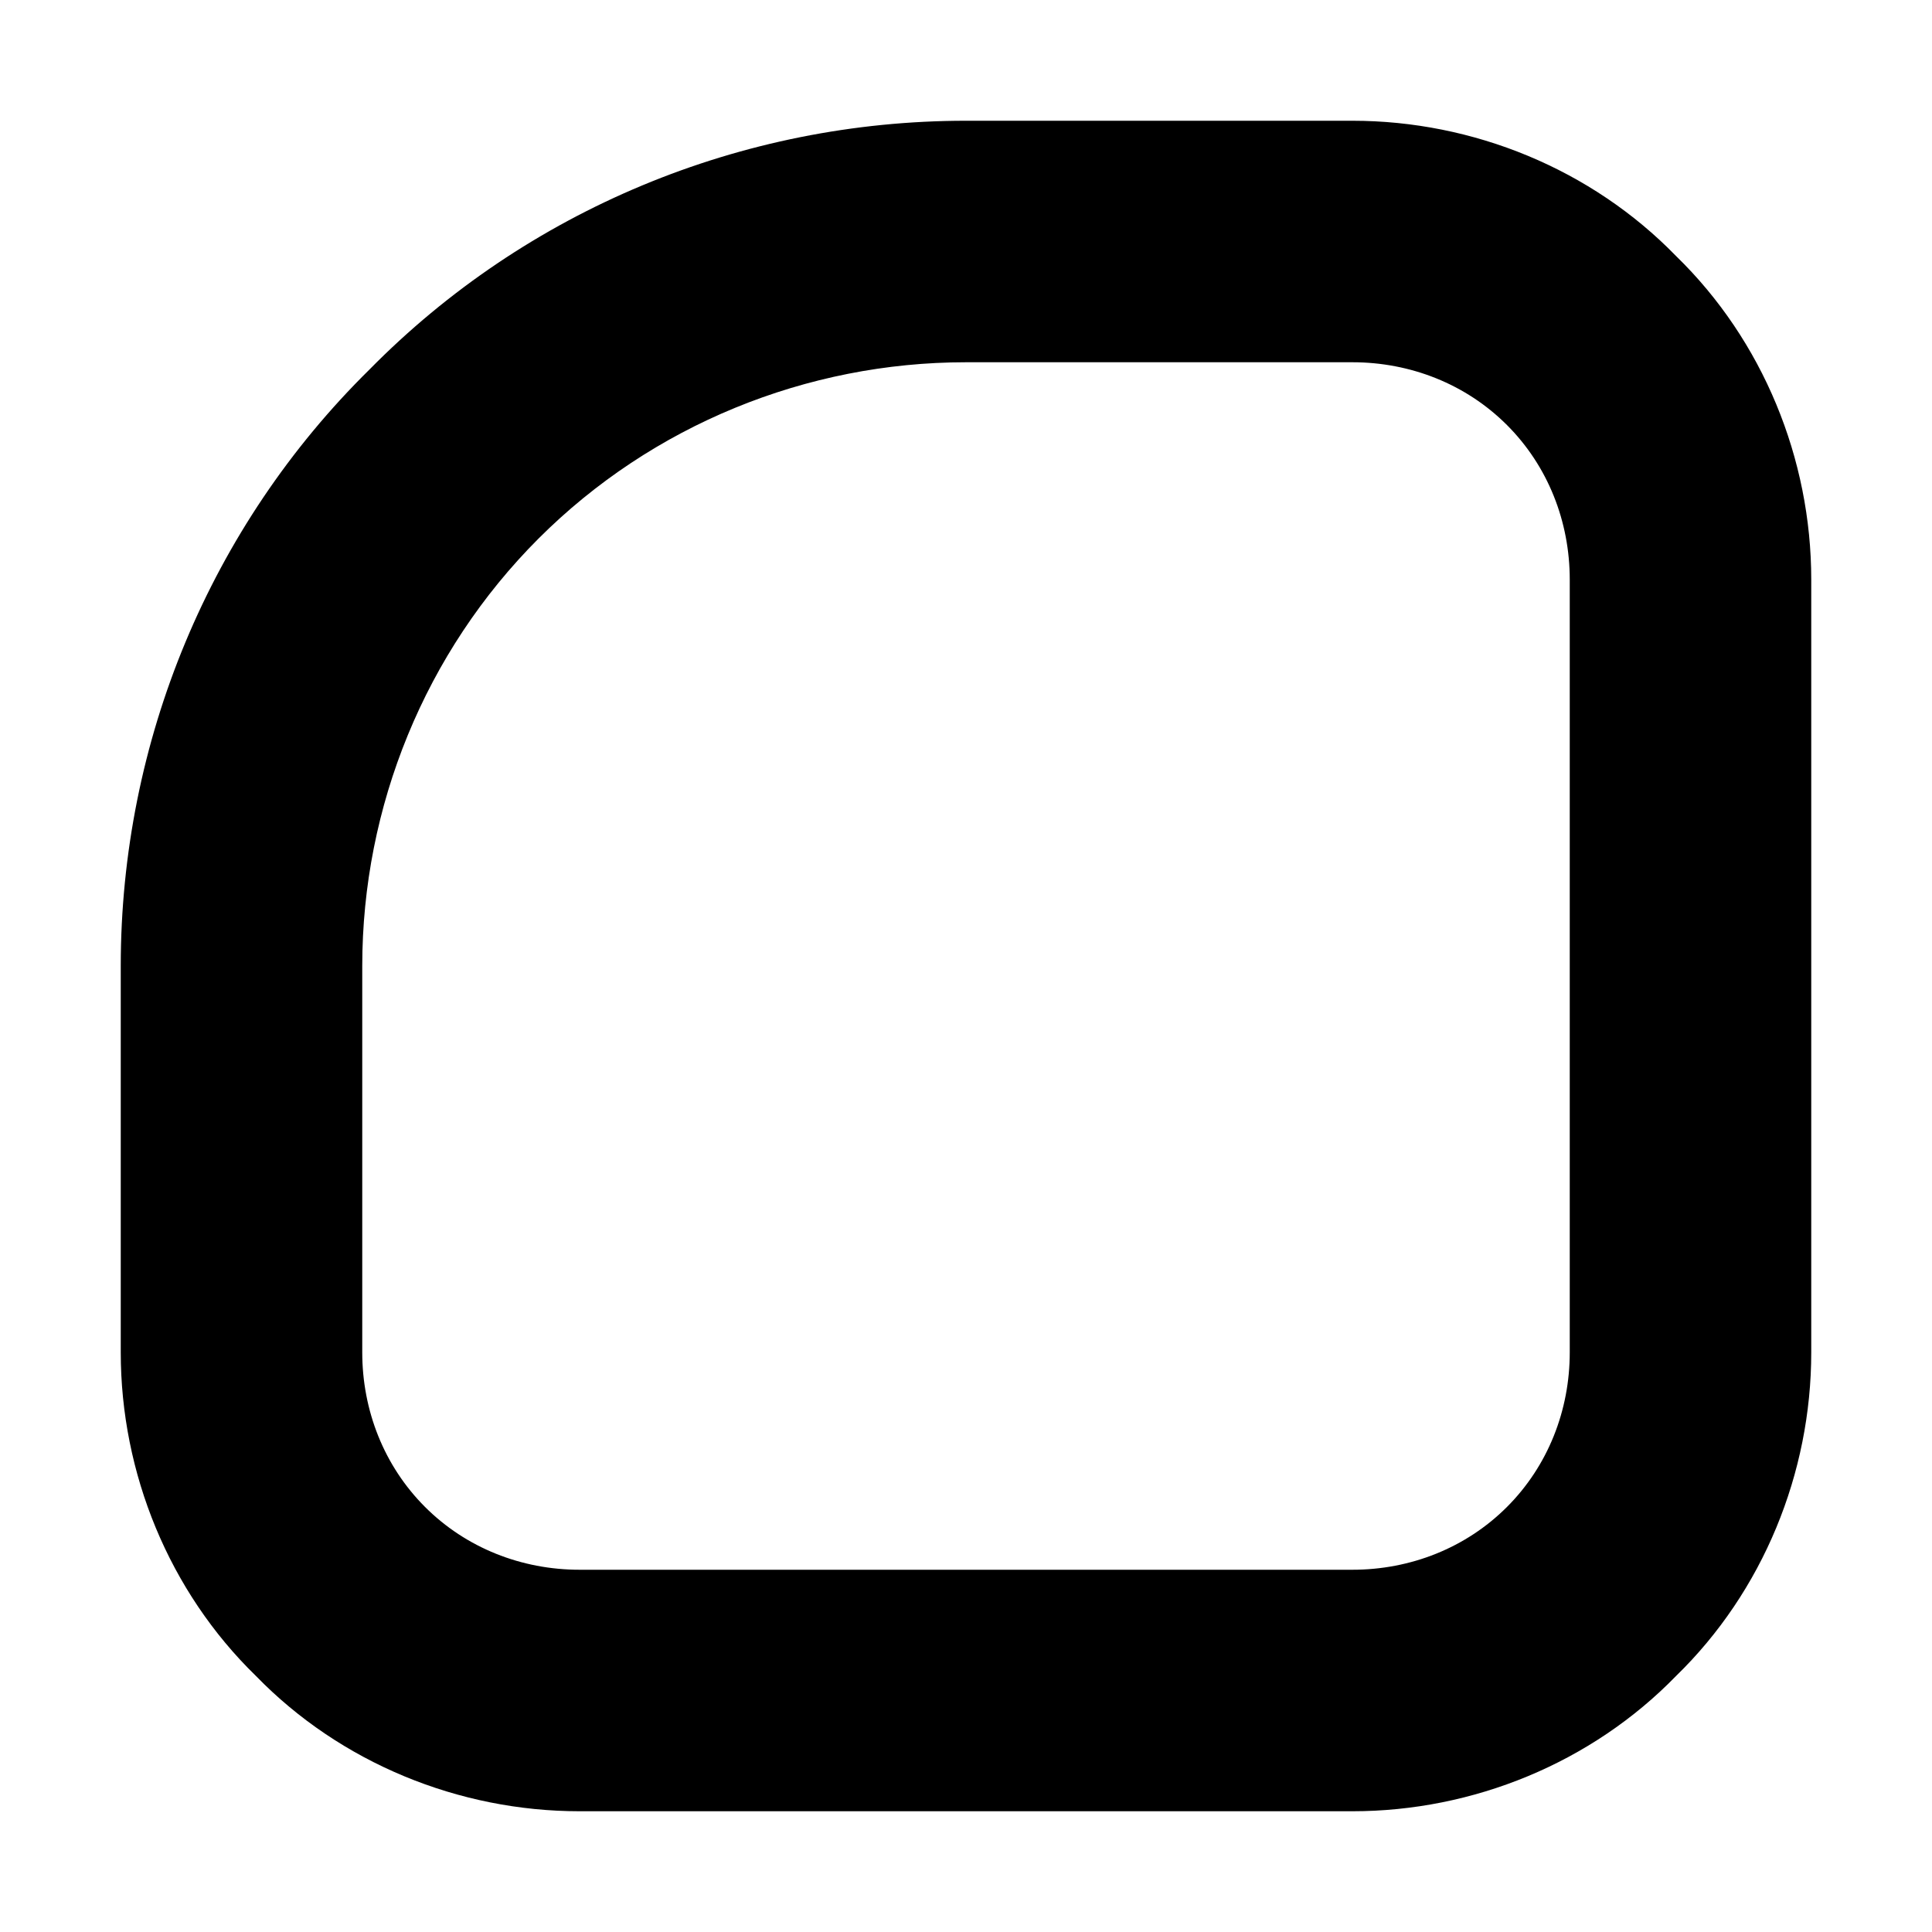
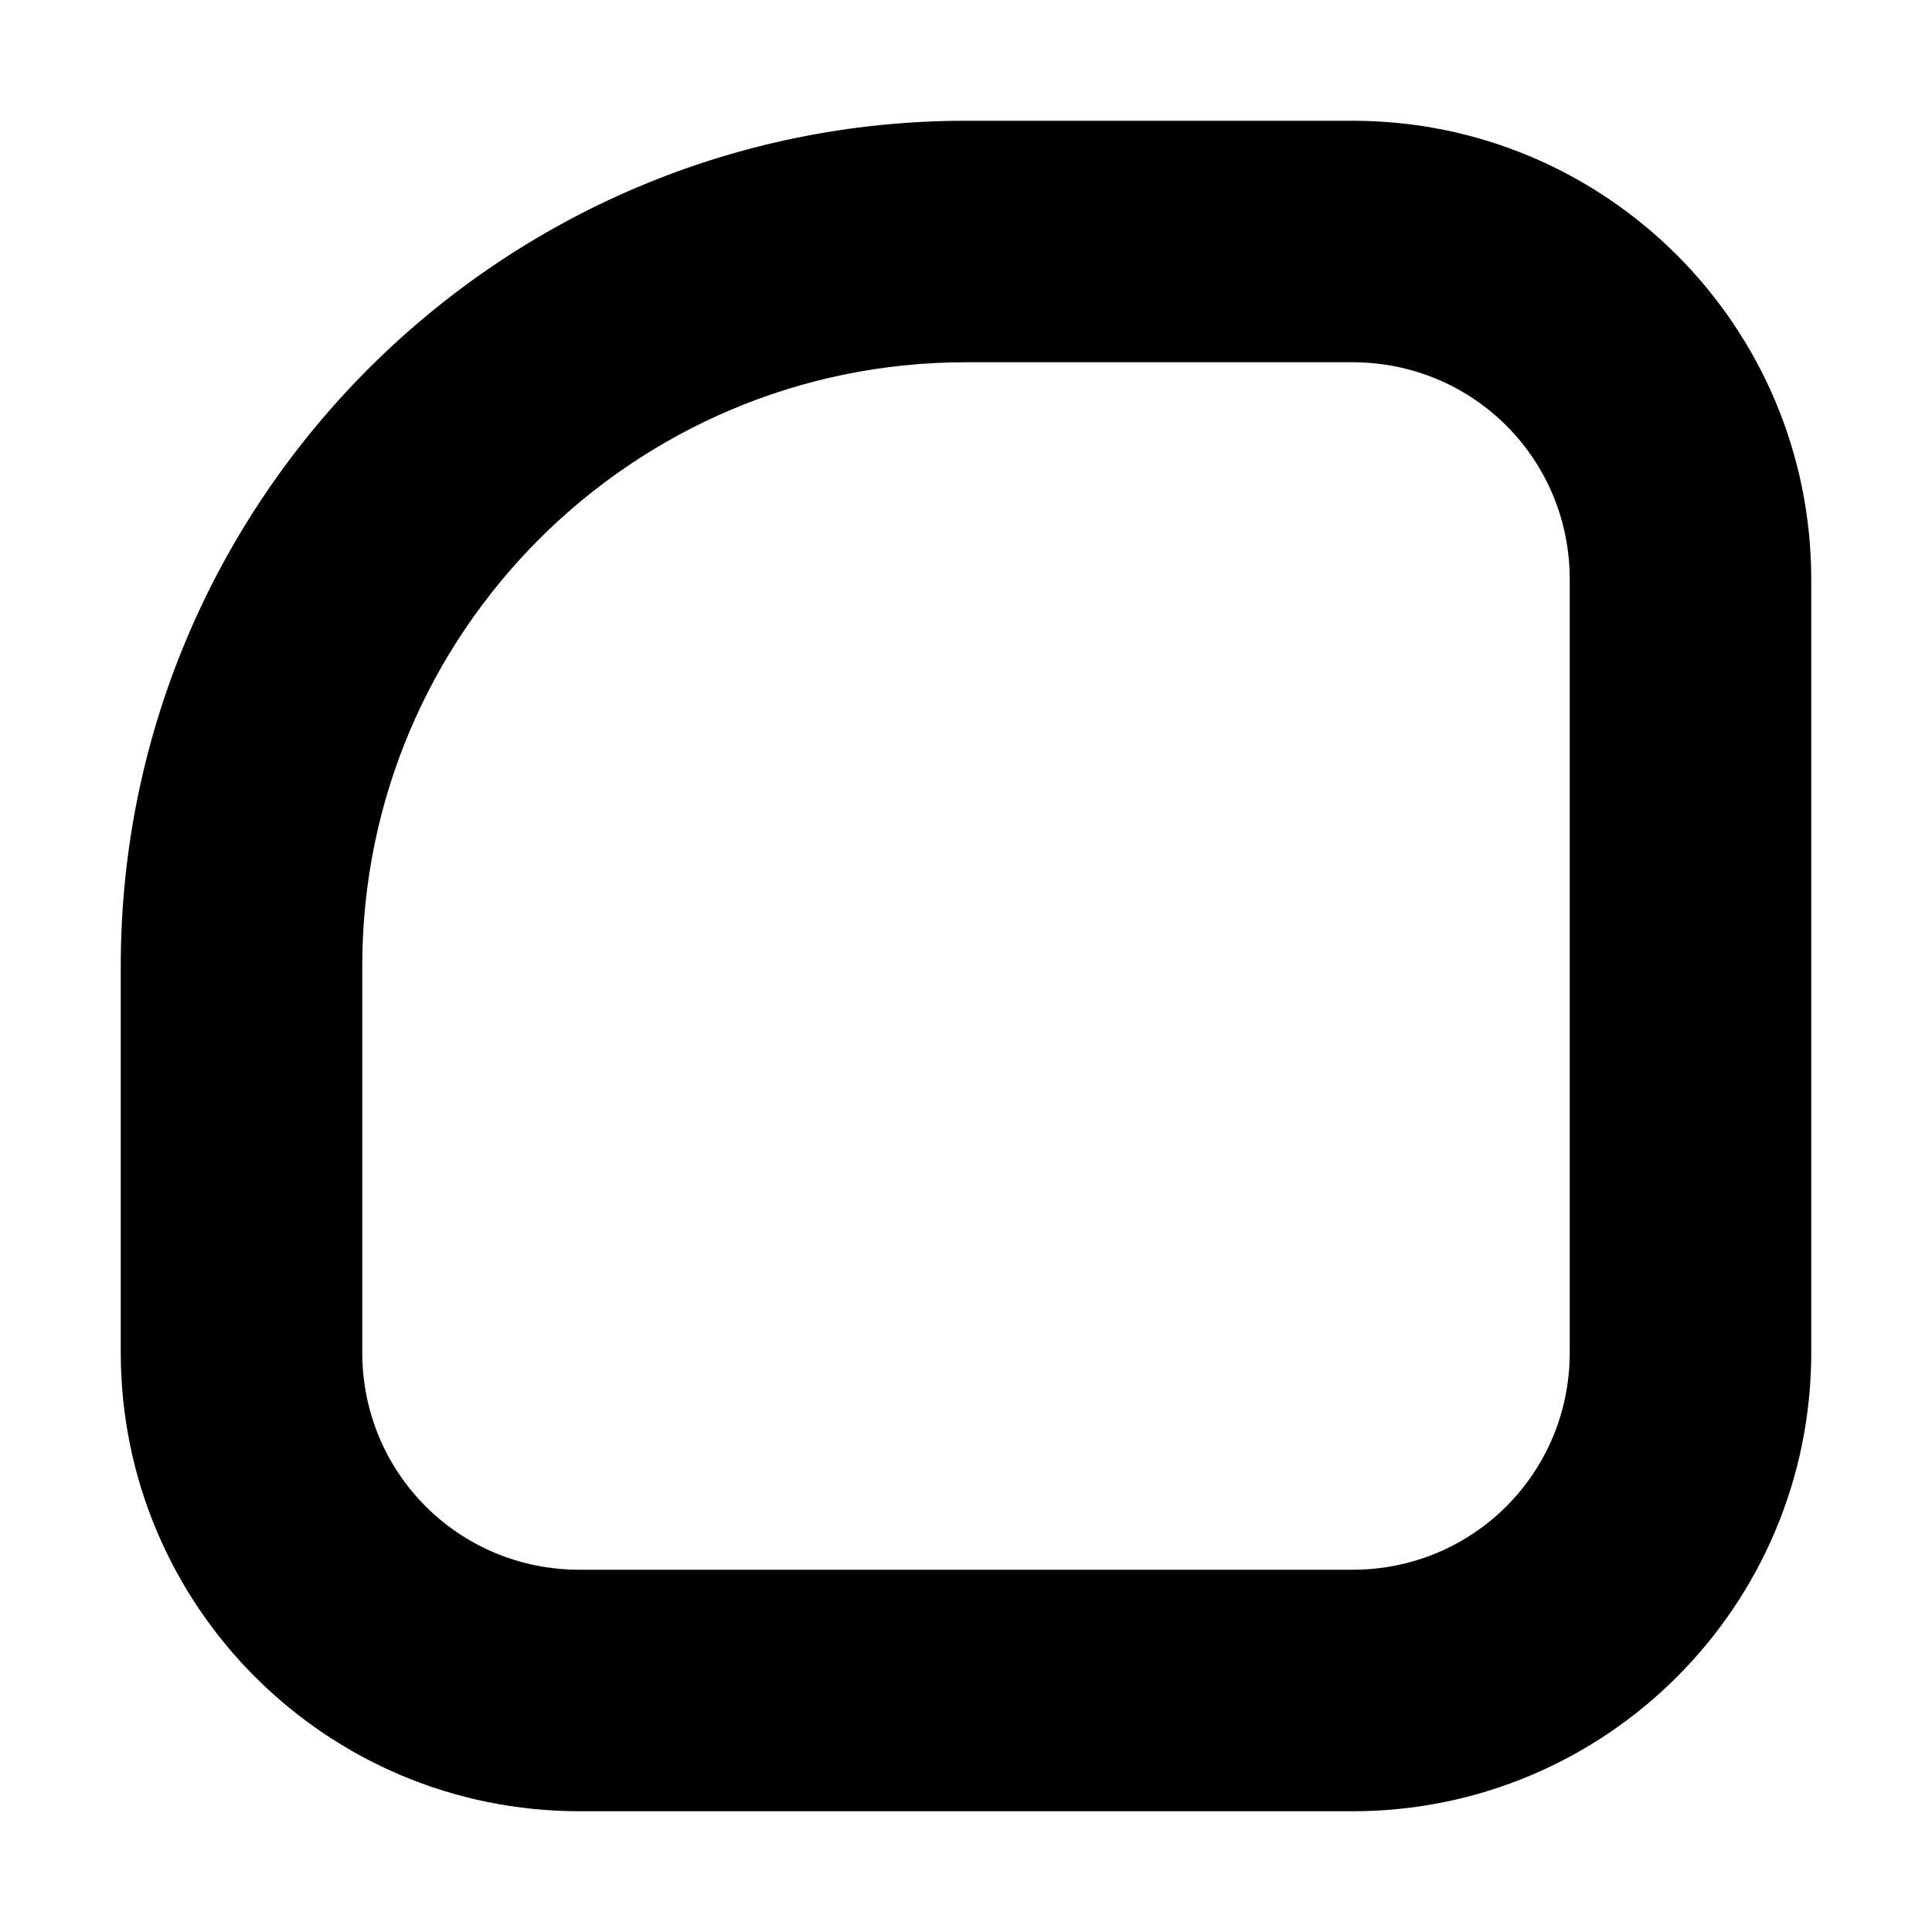
<svg xmlns="http://www.w3.org/2000/svg" viewBox="0 0 8 8" fill="currentColor" overflow="visible">
-   <path d="M4 .5h1.6c.5 0 .99.2 1.34.56.36.35.56.84.56 1.34v3.2c0 .5-.2.99-.56 1.34-.35.36-.84.56-1.34.56h-3.2c-.5 0-.99-.2-1.34-.56-.36-.35-.56-.84-.56-1.34v-1.6c0-.93.37-1.82 1.03-2.47.65-.66 1.54-1.03 2.47-1.03zm0 1c-.66 0-1.3.26-1.77.73-.47.47-.73 1.11-.73 1.77v1.6c0 .24.09.47.26.64.17.17.4.26.64.26h3.2c.24 0 .47-.09.64-.26.17-.17.26-.4.26-.64v-3.2c0-.24-.09-.47-.26-.64-.17-.17-.4-.26-.64-.26h-1.6z" />
+   <path d="M4 .5h1.6c1.05 0 1.9.85 1.9 1.9v3.2c0 1.05-.85 1.9-1.9 1.9h-3.2c-1.05 0-1.9-.85-1.9-1.9v-1.6c0-1.93 1.57-3.5 3.5-3.5zm0 1c-1.38 0-2.5 1.12-2.5 2.5v1.6c0 .5.4.9.9.9h3.2c.5 0 .9-.4.9-.9v-3.2c0-.5-.4-.9-.9-.9h-1.6z" />
</svg>
